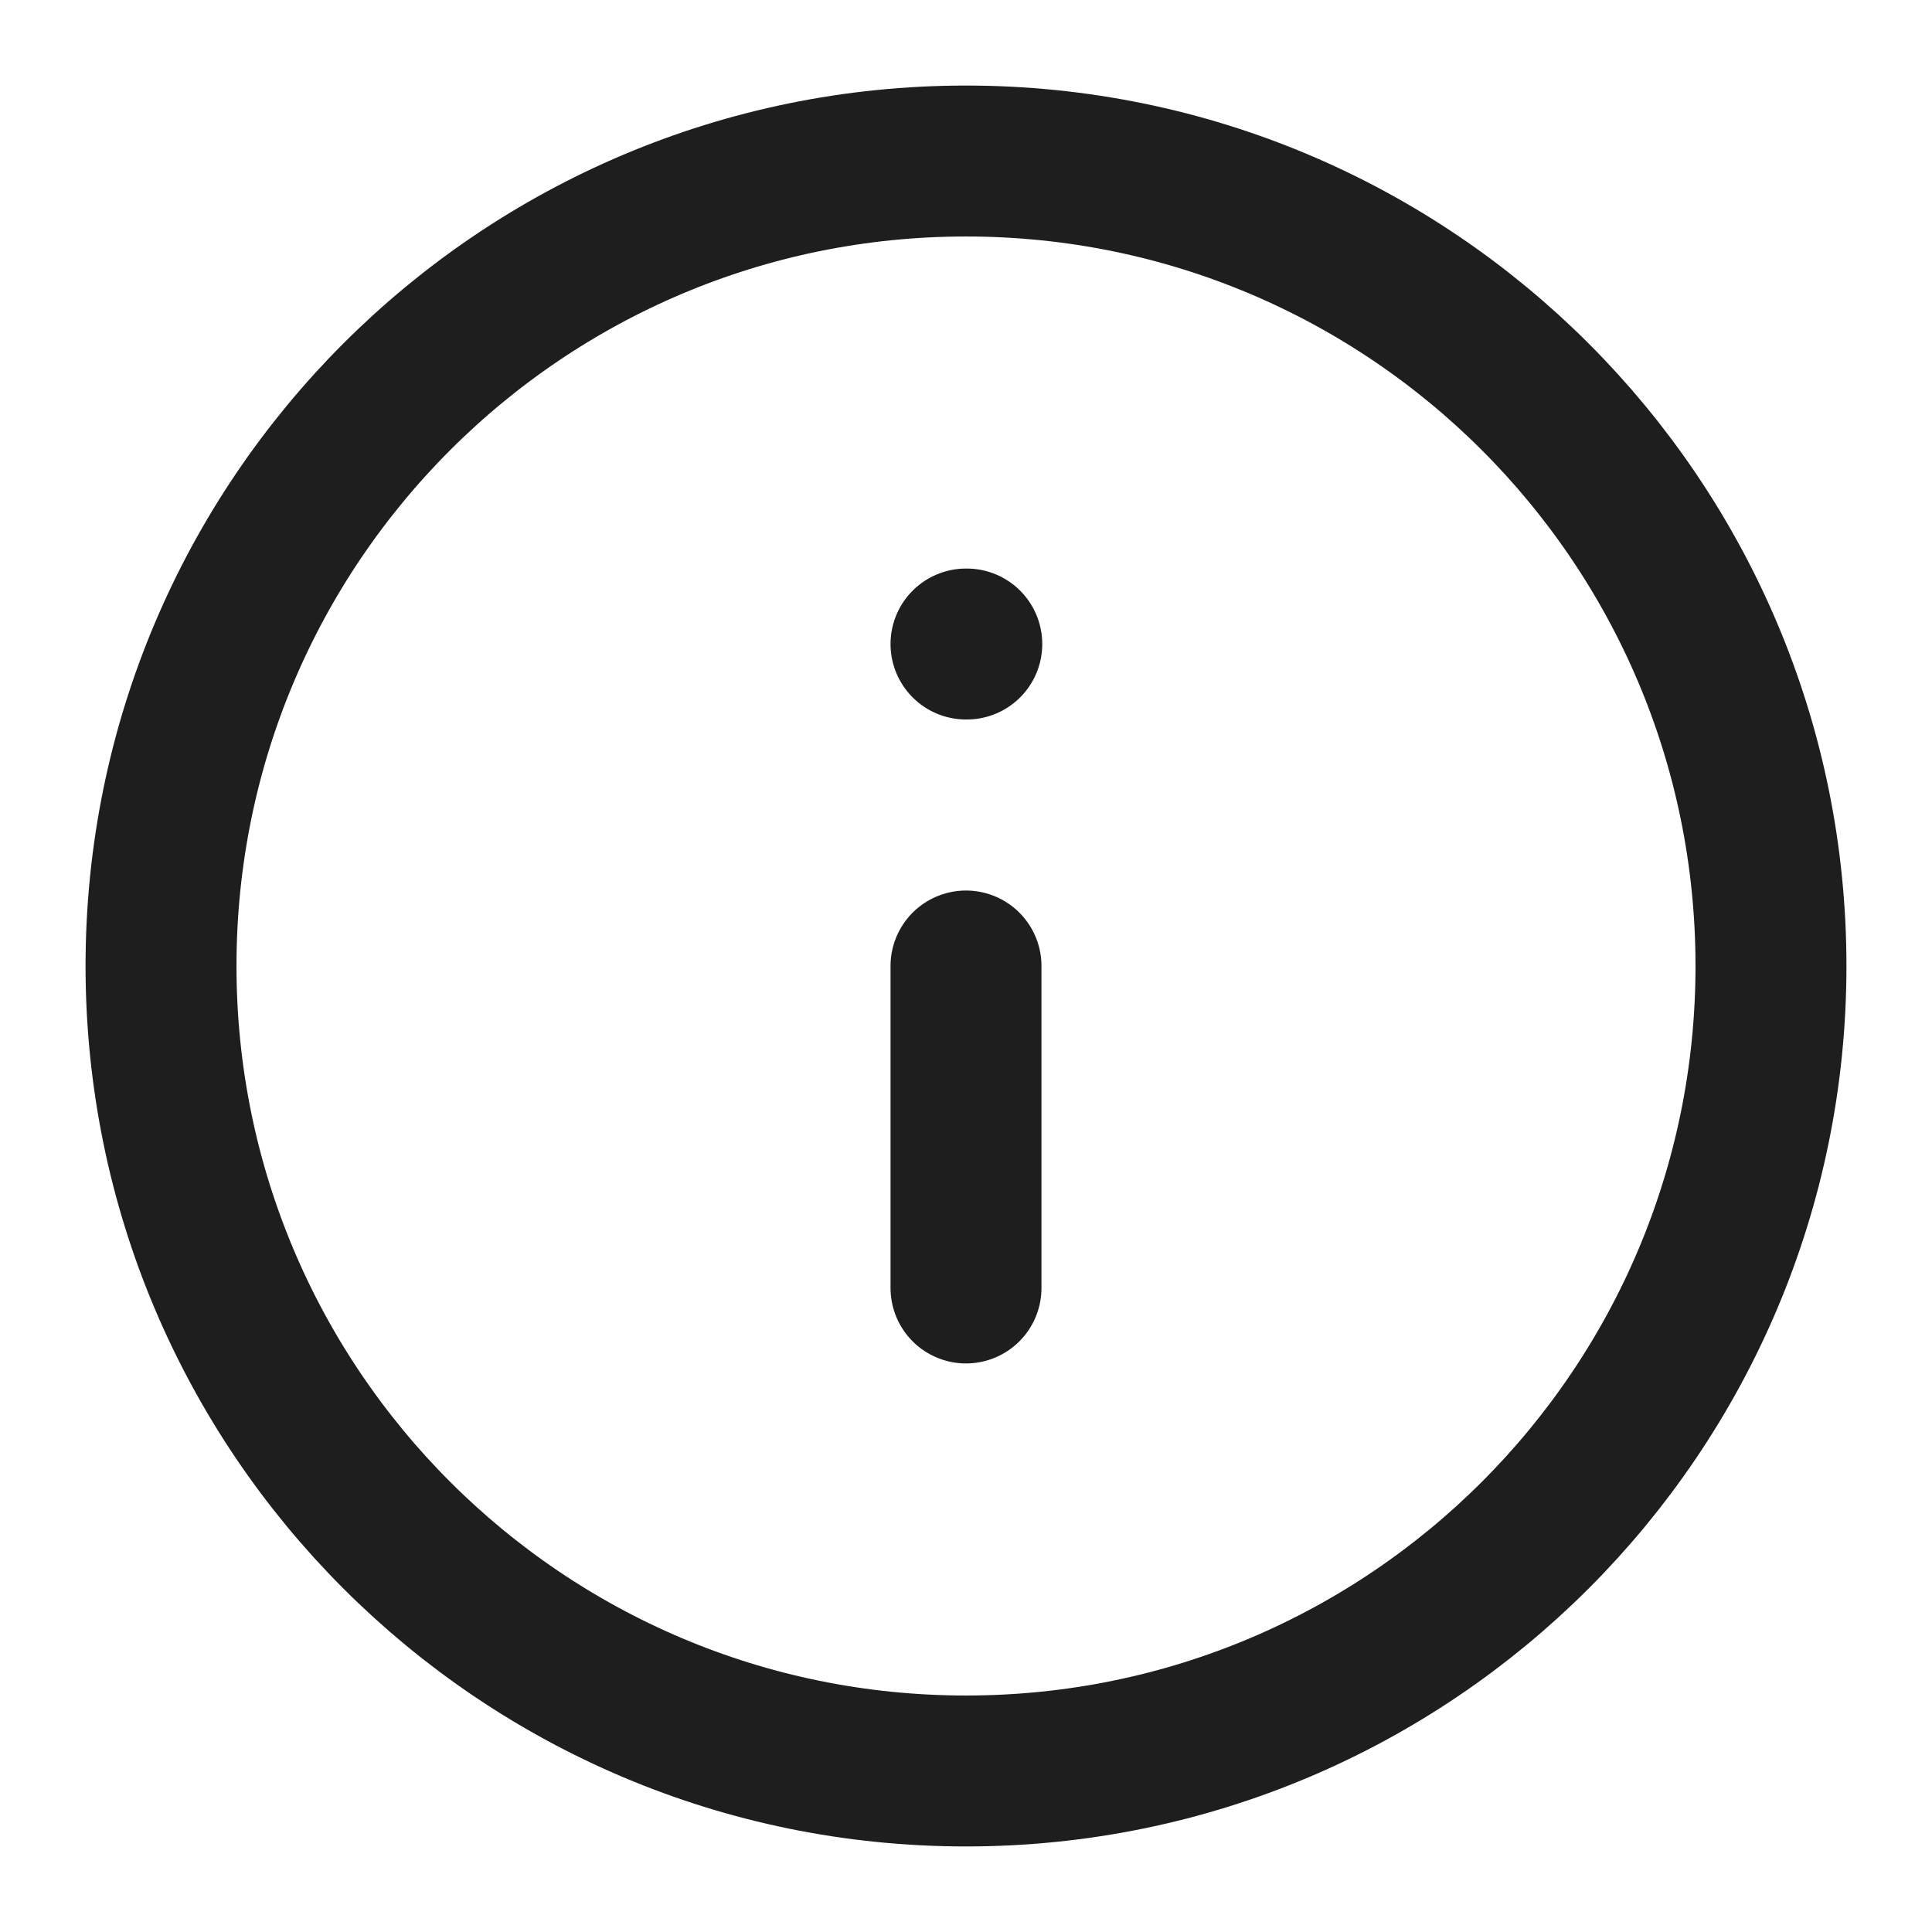
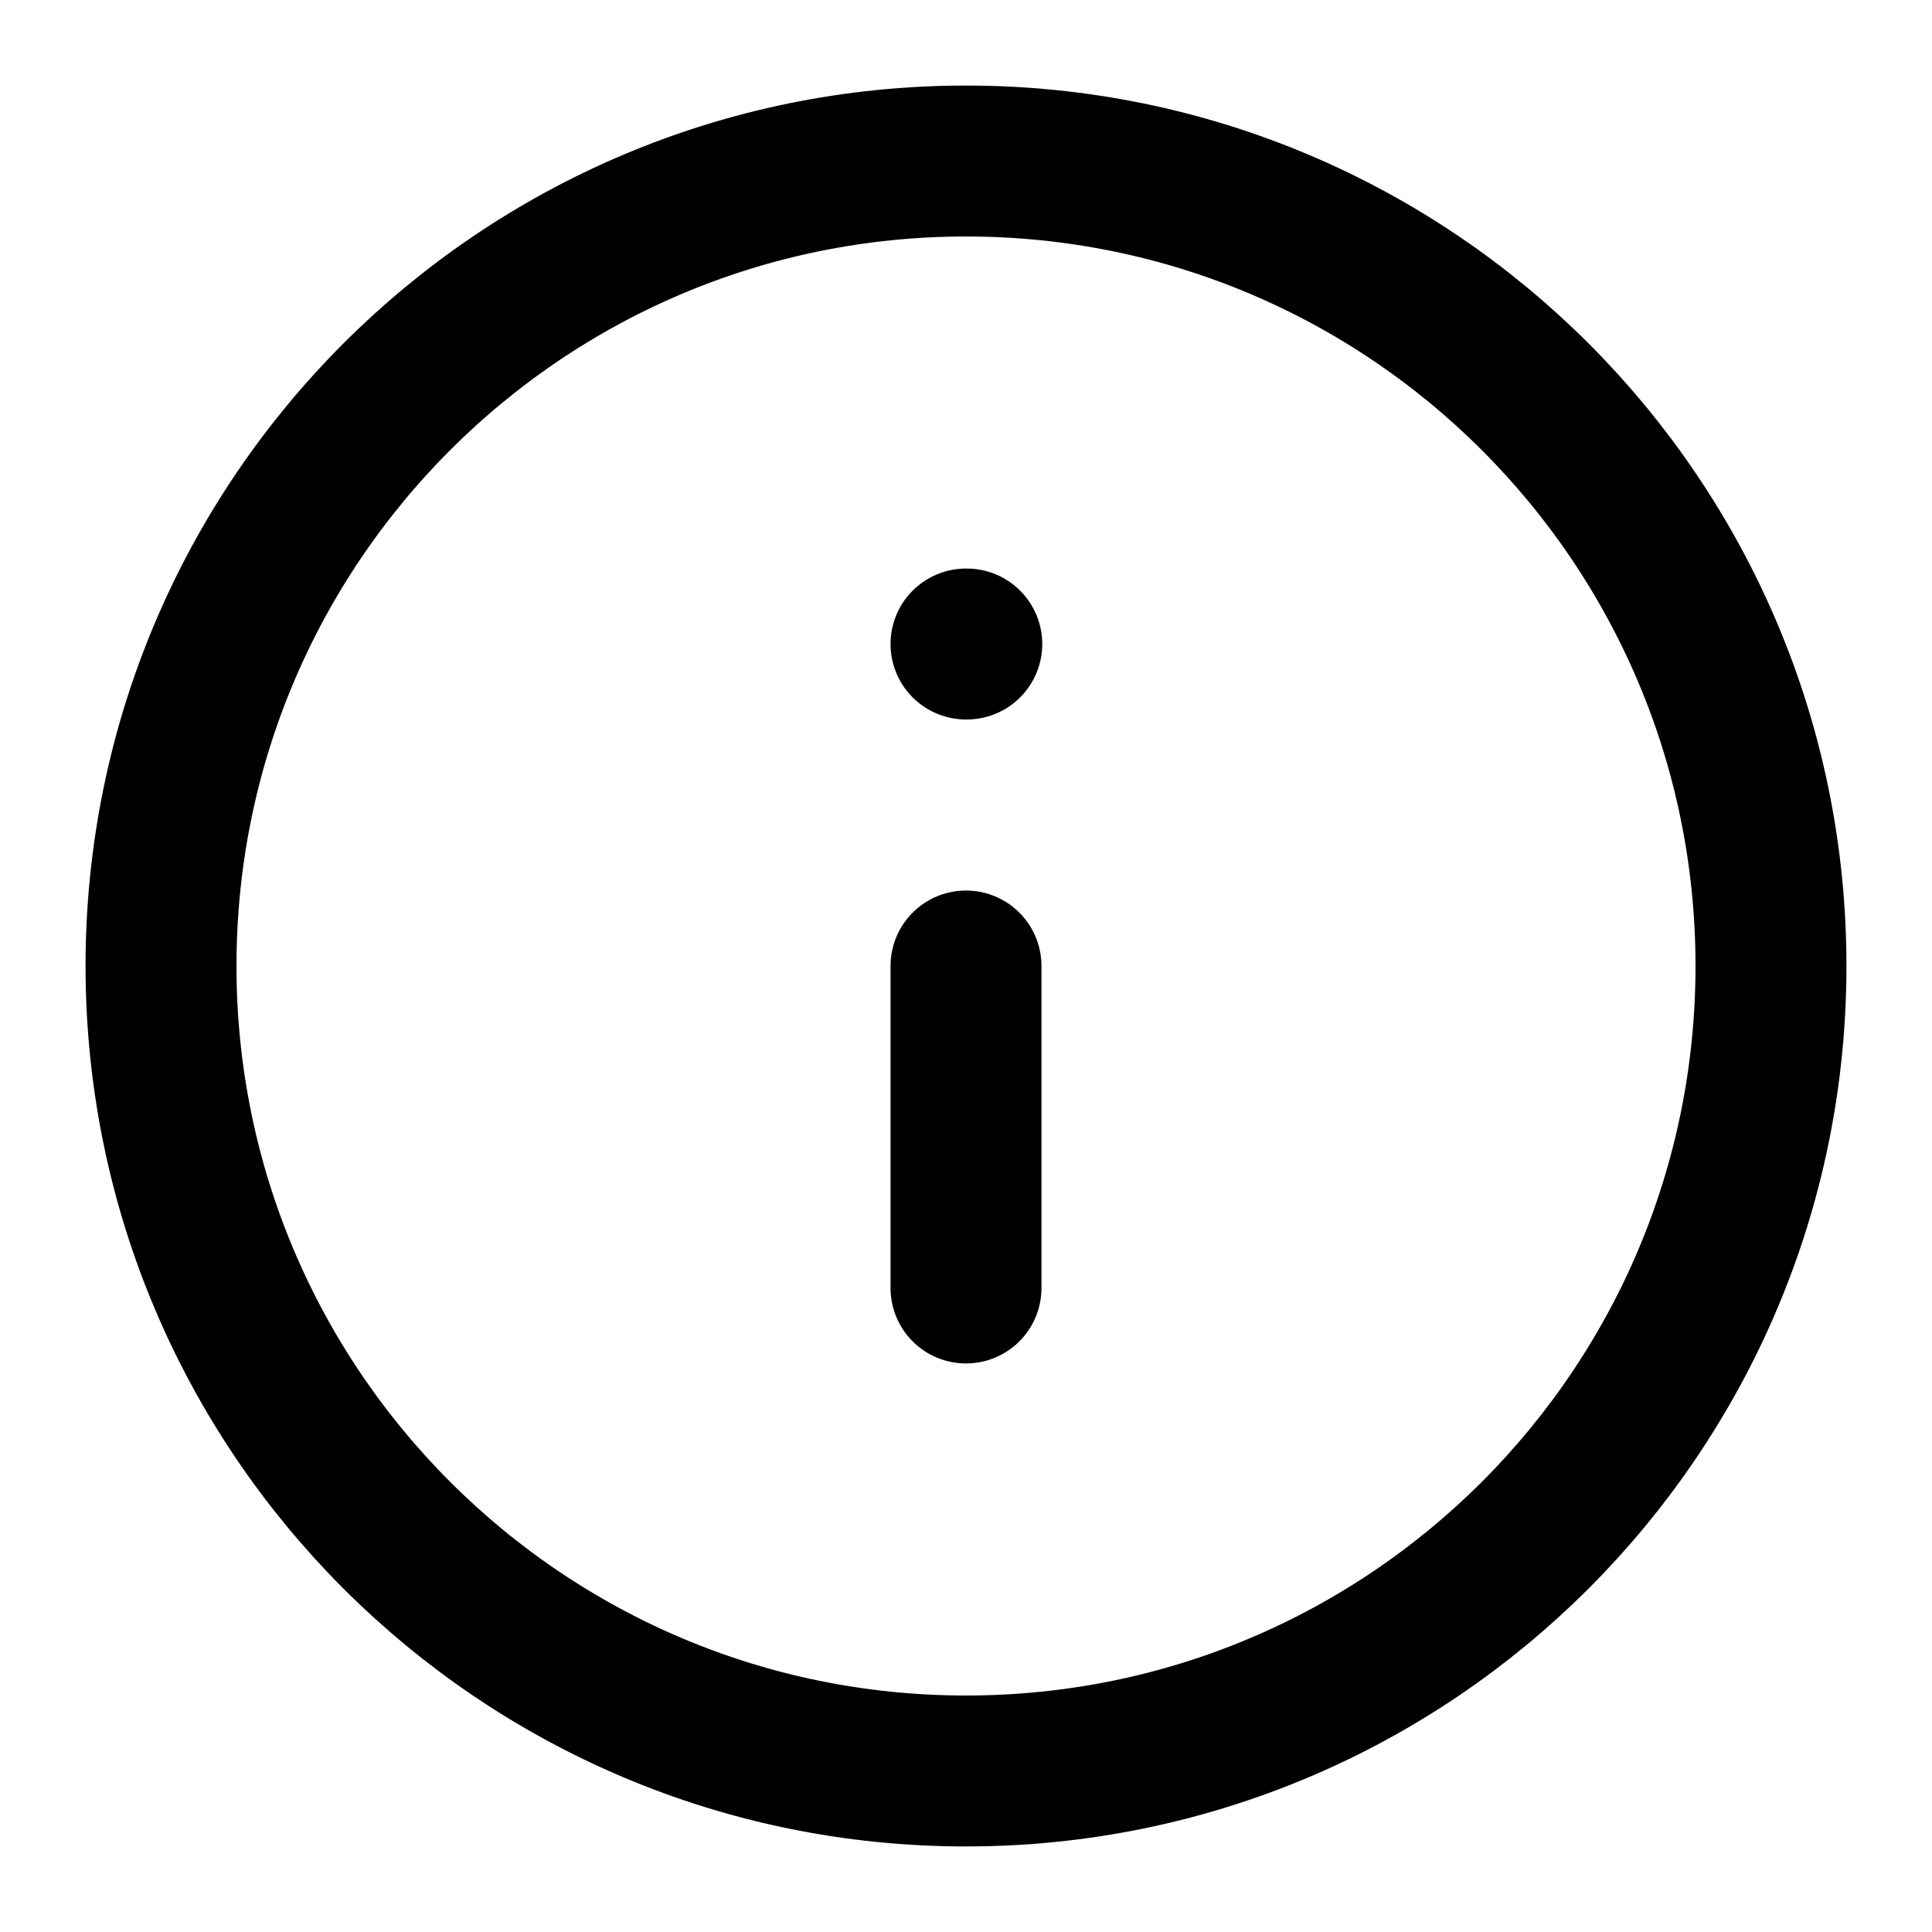
<svg xmlns="http://www.w3.org/2000/svg" viewBox="0 0 32 32" fill="none">
-   <path d="M16 21.333V16M16 10.667H16.013M29.333 16C29.333 23.364 23.364 29.333 16 29.333C8.636 29.333 2.667 23.364 2.667 16C2.667 8.636 8.636 2.667 16 2.667C23.364 2.667 29.333 8.636 29.333 16Z" stroke="#1E1E1E" stroke-width="2.5" stroke-linecap="round" stroke-linejoin="round" />
+   <path d="M16 21.333V16M16 10.667H16.013M29.333 16C29.333 23.364 23.364 29.333 16 29.333C8.636 29.333 2.667 23.364 2.667 16C2.667 8.636 8.636 2.667 16 2.667C23.364 2.667 29.333 8.636 29.333 16Z" stroke="currentColor" stroke-width="2.5" stroke-linecap="round" stroke-linejoin="round" />
</svg>
